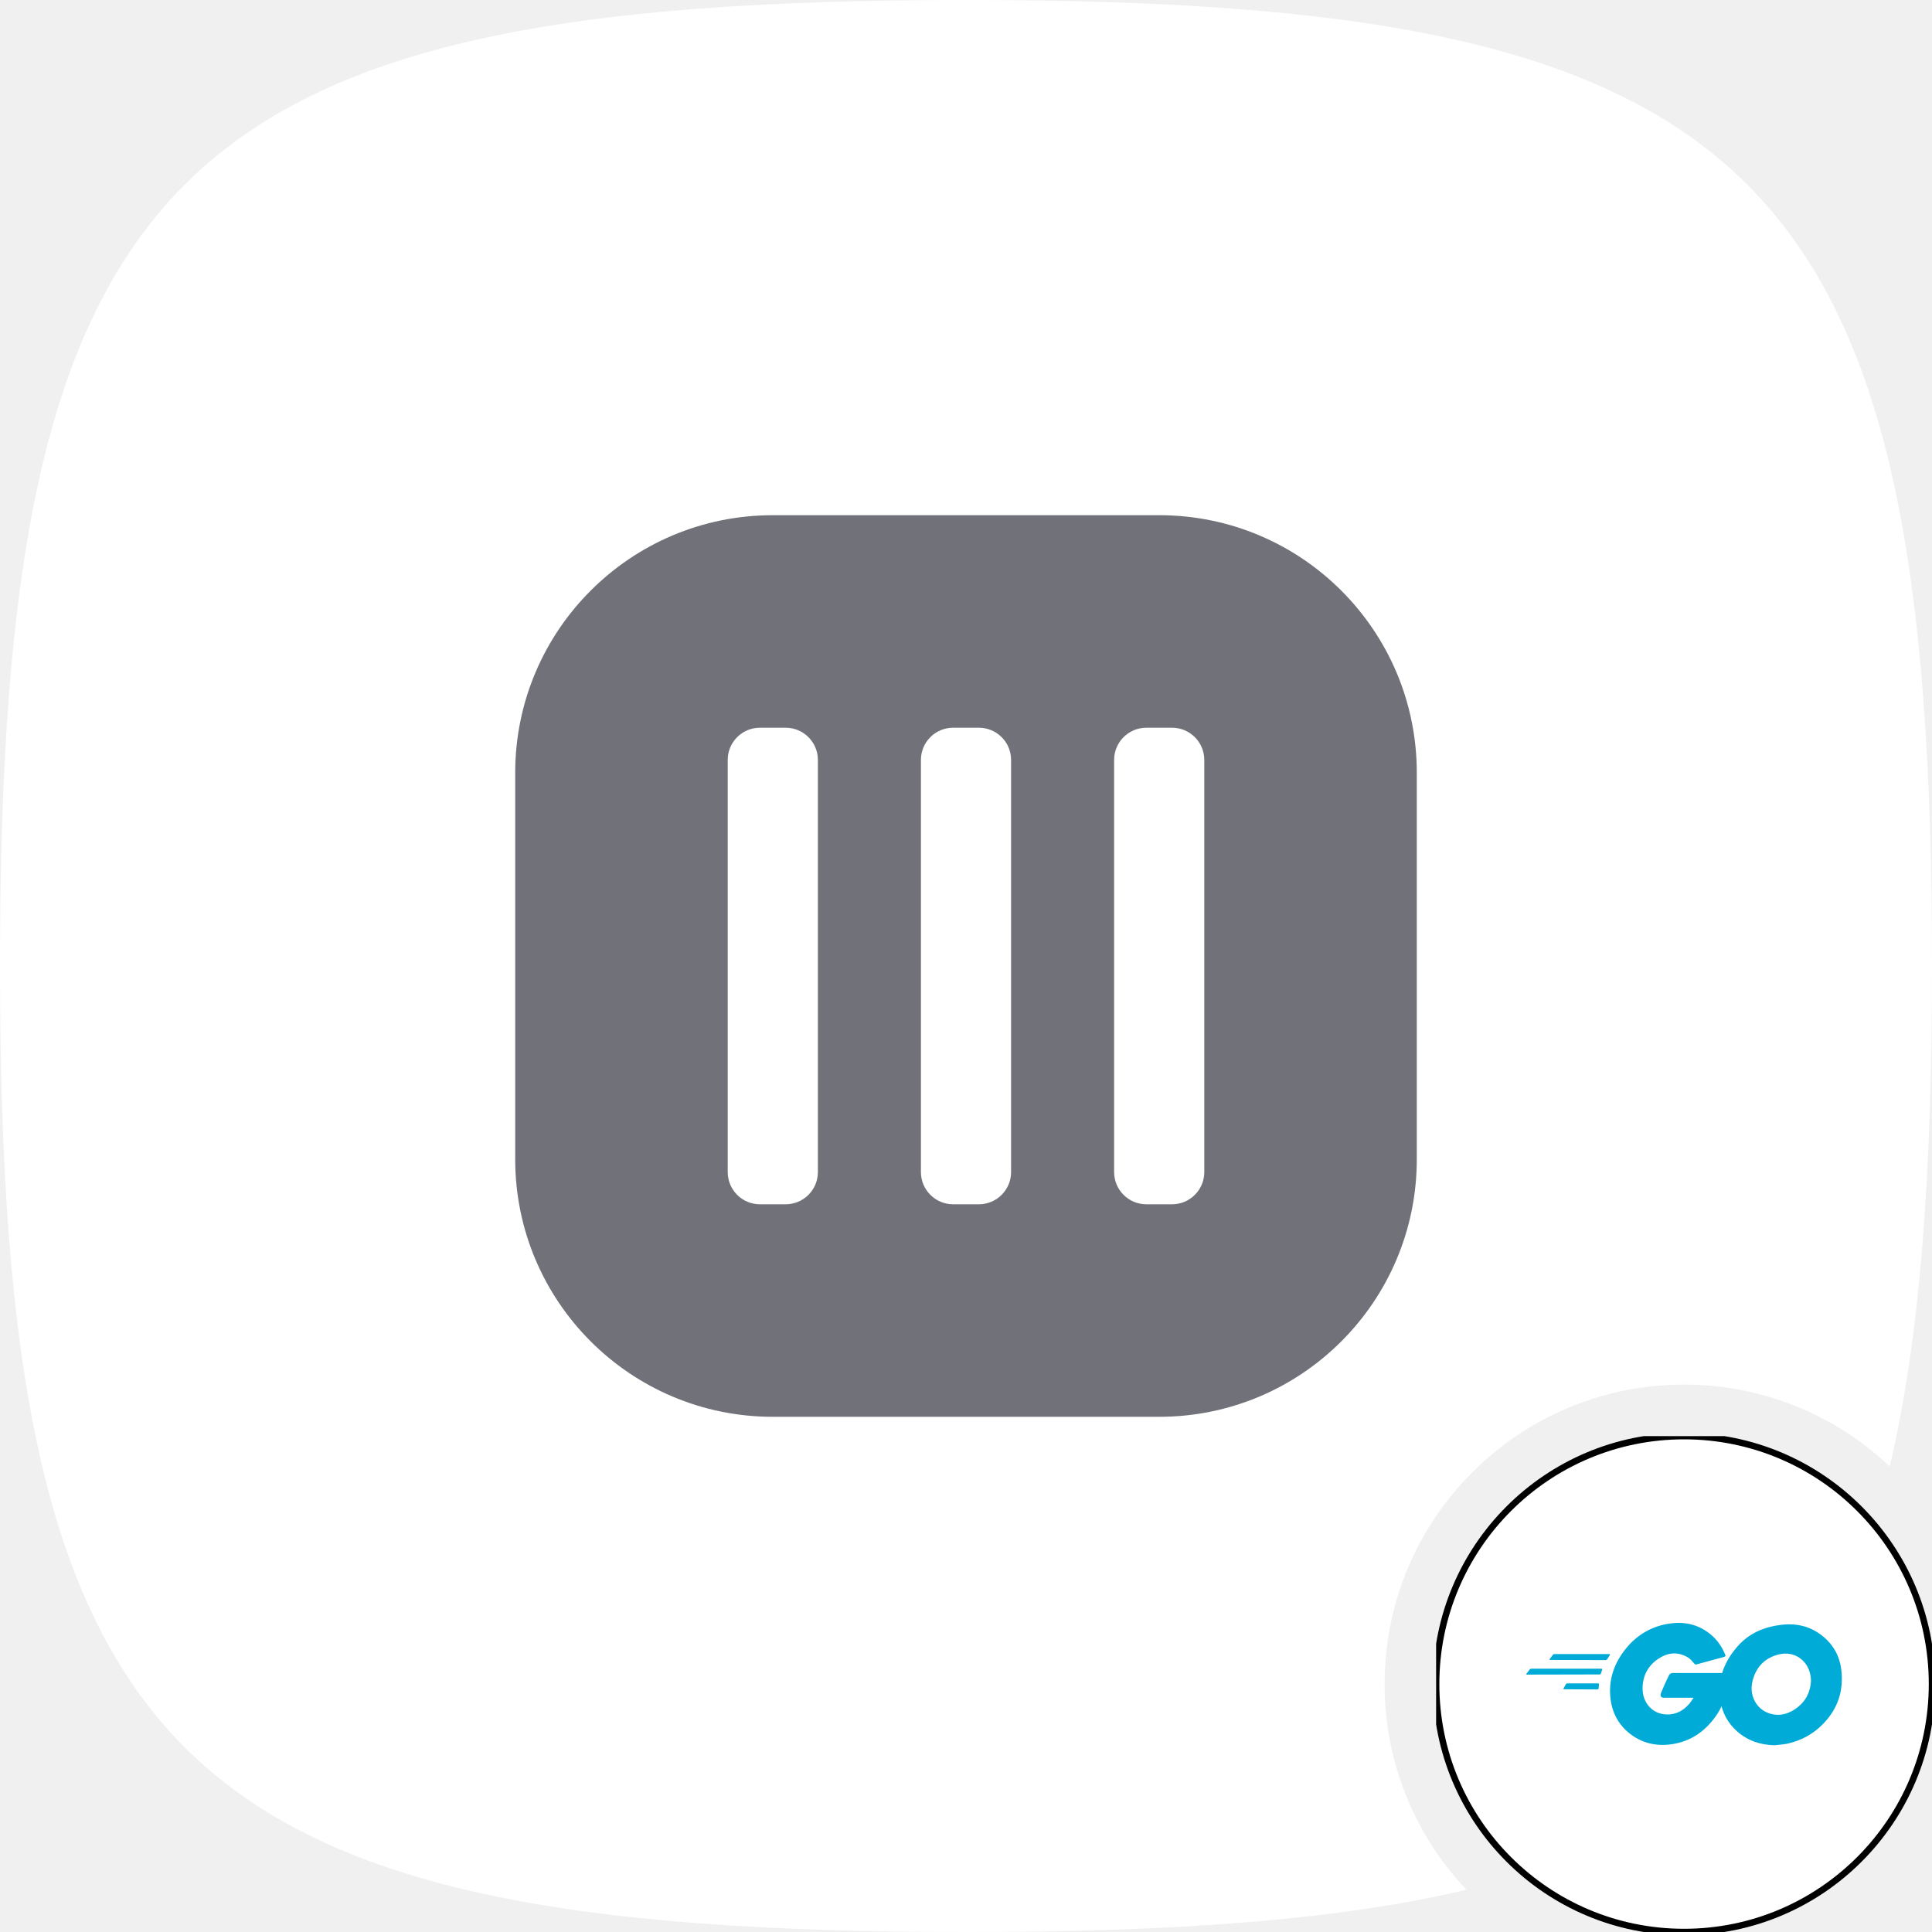
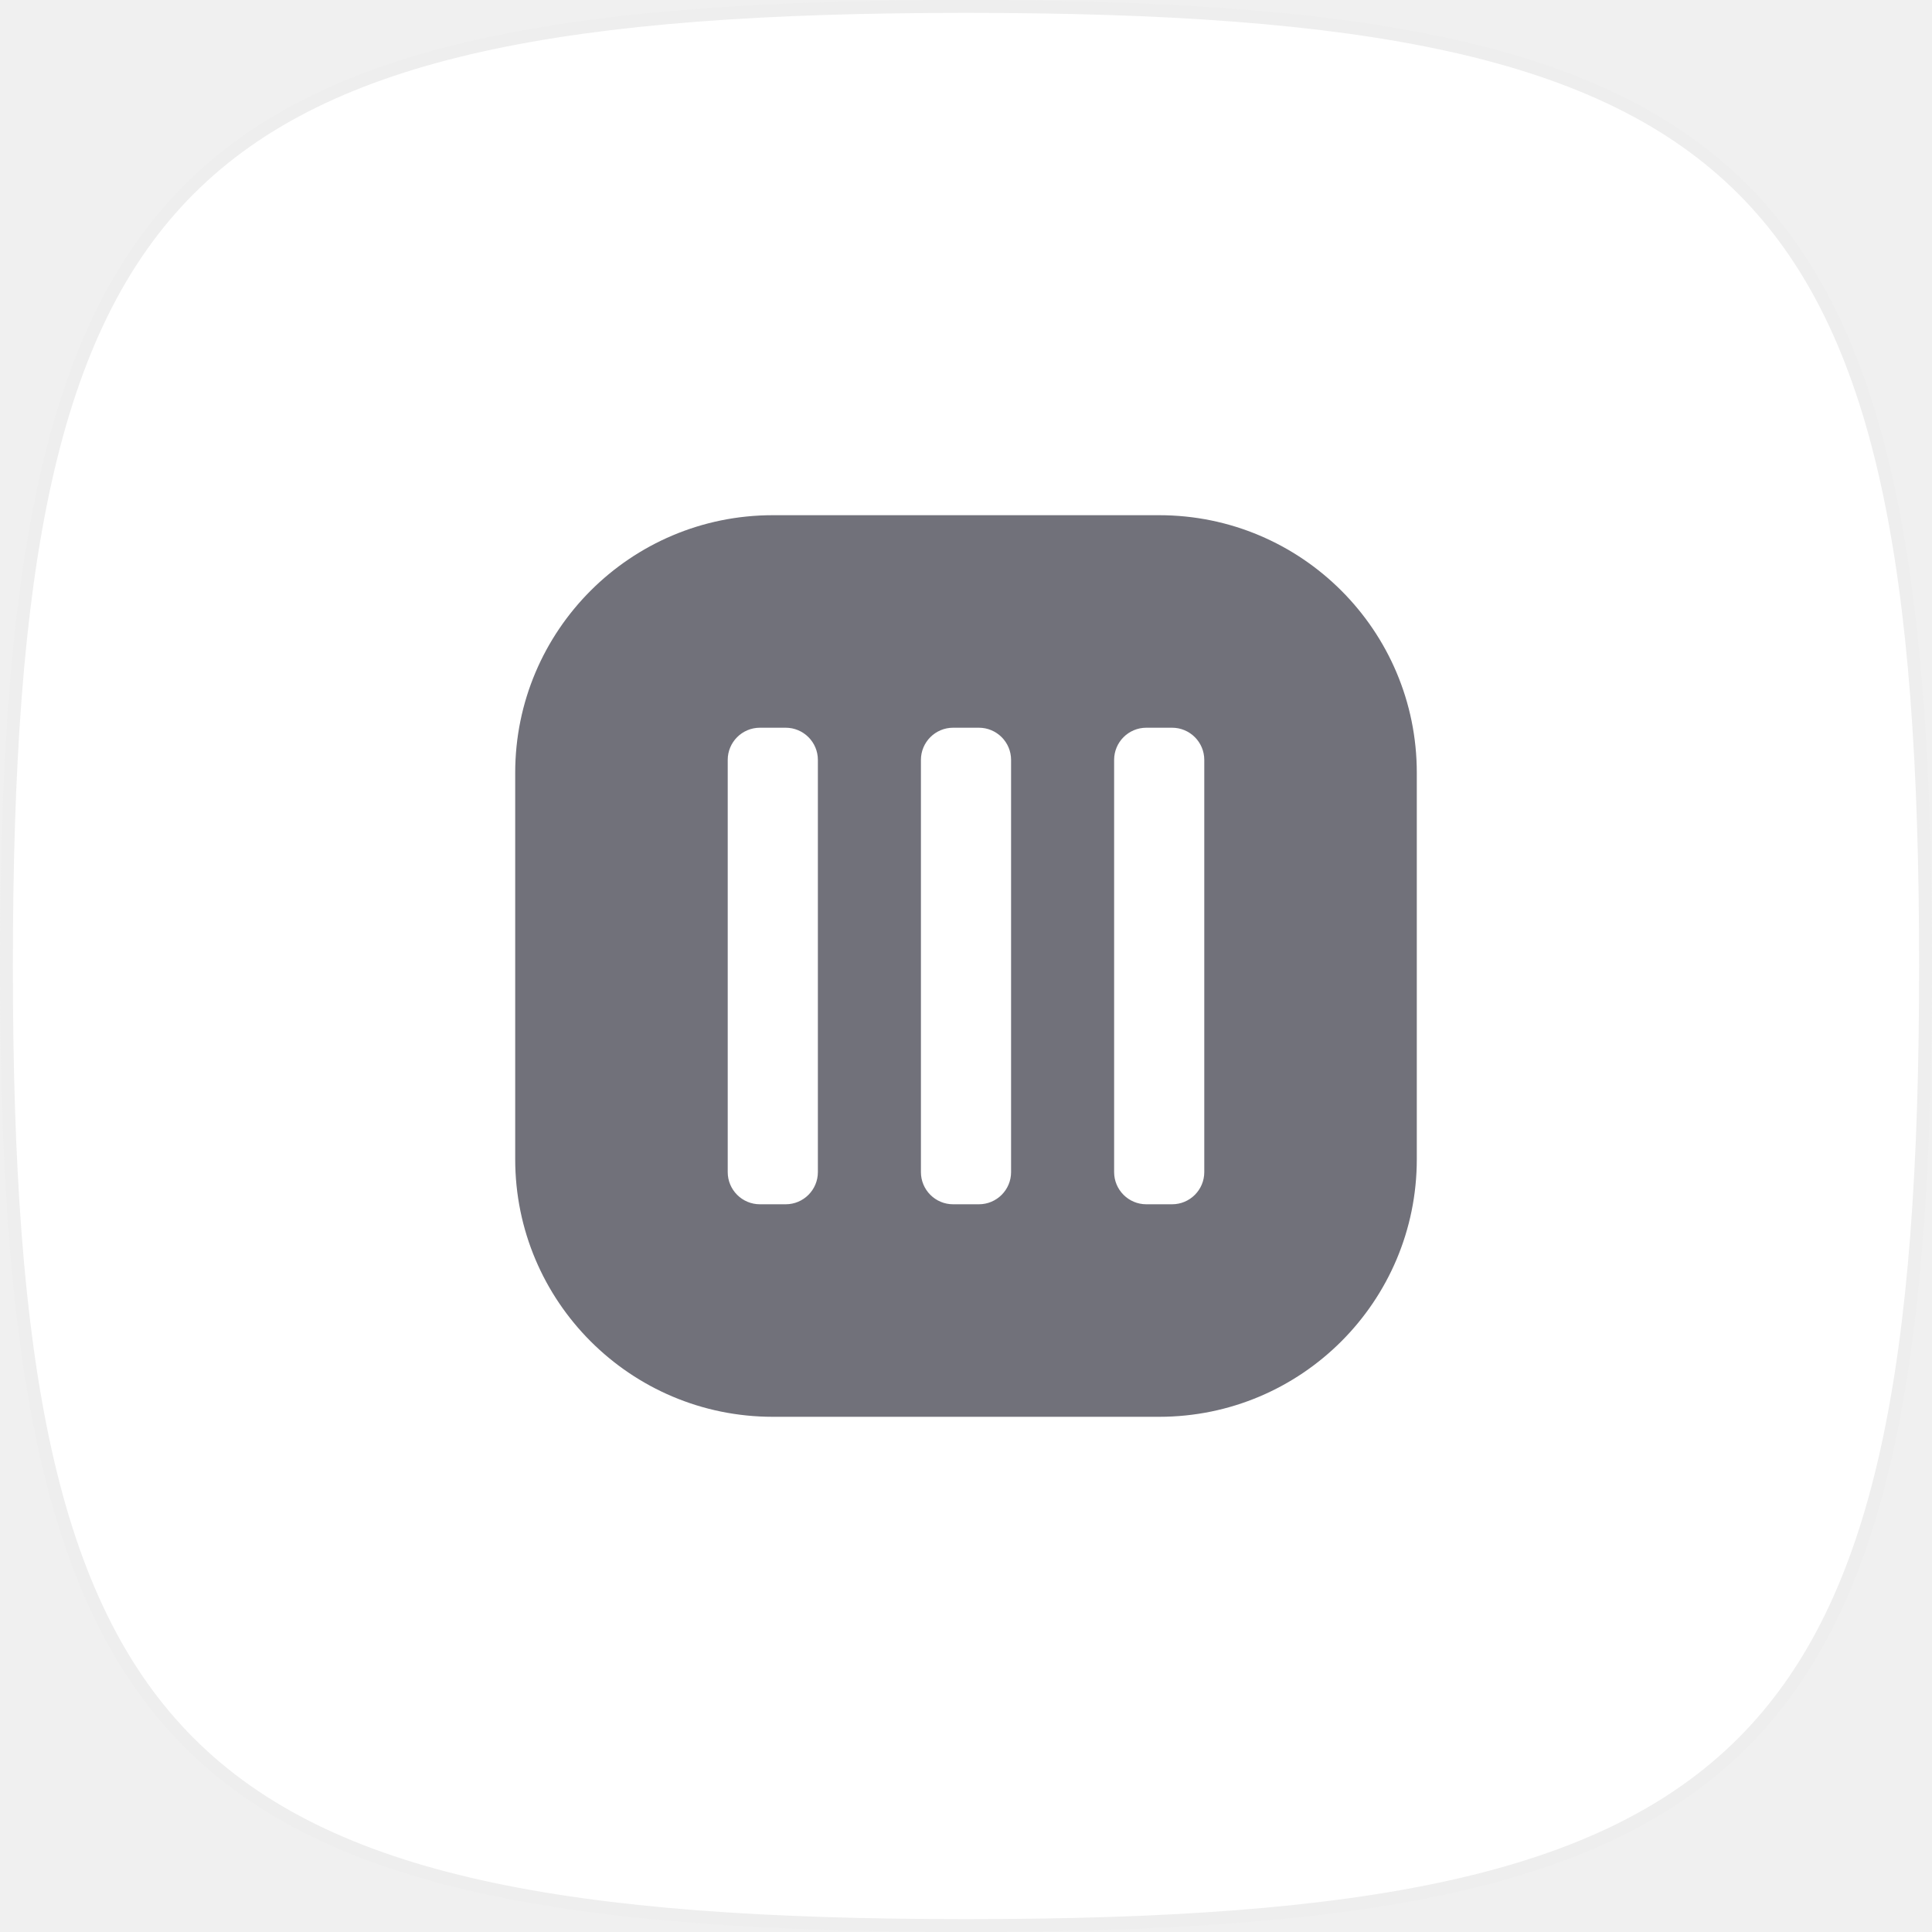
<svg xmlns="http://www.w3.org/2000/svg" width="300" height="300" viewBox="0 0 300 300" fill="none">
-   <g clip-path="url(#clip0_265_53)">
-     <path d="M150 0C273.525 0 300 26.475 300 150C300 182.009 298.22 207.501 293.437 227.705C285.106 219.83 273.868 215 261.5 215C235.819 215 215 235.819 215 261.5C215 273.868 219.83 285.106 227.705 293.437C207.501 298.22 182.009 300 150 300C26.475 300 0 273.525 0 150C0 26.475 26.475 0 150 0Z" fill="white" />
-     <g clip-path="url(#clip1_265_53)">
-       <circle cx="261.5" cy="261.5" r="38.5" fill="white" />
-       <circle cx="261.5" cy="261.5" r="38.5" stroke="black" />
-       <path d="M240.698 257.753C240.602 257.753 240.579 257.704 240.626 257.63L241.127 256.961C241.175 256.887 241.294 256.837 241.39 256.837H249.907C250.002 256.837 250.026 256.911 249.978 256.986L249.573 257.63C249.525 257.704 249.406 257.778 249.334 257.778L240.698 257.753Z" fill="#00ACD7" />
-       <path d="M237.095 260.031C237 260.031 236.976 259.982 237.024 259.908L237.525 259.239C237.573 259.165 237.692 259.115 237.787 259.115H248.666C248.762 259.115 248.809 259.19 248.786 259.264L248.595 259.858C248.571 259.957 248.475 260.007 248.38 260.007L237.095 260.031Z" fill="#00ACD7" />
-       <path d="M242.869 262.309C242.773 262.309 242.75 262.235 242.797 262.161L243.131 261.542C243.179 261.467 243.275 261.393 243.37 261.393H248.141C248.237 261.393 248.285 261.467 248.285 261.566L248.237 262.161C248.237 262.26 248.141 262.334 248.07 262.334L242.869 262.309Z" fill="#00ACD7" />
-       <path d="M267.633 257.307C266.13 257.704 265.104 258.001 263.625 258.397C263.267 258.496 263.243 258.521 262.933 258.149C262.575 257.728 262.313 257.456 261.812 257.208C260.309 256.441 258.853 256.664 257.493 257.58C255.871 258.669 255.036 260.279 255.06 262.284C255.084 264.265 256.396 265.9 258.281 266.172C259.903 266.395 261.263 265.8 262.336 264.538C262.551 264.265 262.742 263.968 262.981 263.622C262.122 263.622 261.048 263.622 258.376 263.622C257.875 263.622 257.756 263.3 257.923 262.879C258.233 262.111 258.806 260.823 259.14 260.18C259.211 260.031 259.378 259.784 259.736 259.784C260.953 259.784 265.438 259.784 268.42 259.784C268.372 260.452 268.372 261.121 268.277 261.789C268.015 263.572 267.37 265.206 266.321 266.642C264.603 268.995 262.36 270.456 259.521 270.852C257.183 271.174 255.012 270.703 253.104 269.218C251.338 267.831 250.336 265.999 250.074 263.721C249.764 261.022 250.527 258.595 252.102 256.466C253.796 254.163 256.038 252.702 258.782 252.182C261.024 251.761 263.171 252.033 265.104 253.395C266.368 254.262 267.275 255.45 267.871 256.886C268.015 257.109 267.919 257.233 267.633 257.307Z" fill="#00ACD7" />
-       <path d="M275.53 271C273.359 270.951 271.378 270.307 269.708 268.821C268.301 267.558 267.418 265.949 267.132 264.042C266.702 261.244 267.442 258.768 269.064 256.564C270.806 254.187 272.905 252.949 275.744 252.429C278.178 251.983 280.468 252.231 282.544 253.692C284.428 255.029 285.597 256.837 285.908 259.214C286.313 262.556 285.383 265.28 283.164 267.608C281.589 269.267 279.657 270.307 277.438 270.777C276.794 270.901 276.15 270.926 275.53 271ZM281.208 260.997C281.184 260.675 281.184 260.427 281.136 260.179C280.707 257.728 278.536 256.341 276.269 256.886C274.05 257.406 272.619 258.867 272.094 261.195C271.665 263.126 272.571 265.082 274.289 265.874C275.601 266.469 276.913 266.394 278.178 265.726C280.062 264.711 281.088 263.126 281.208 260.997Z" fill="#00ACD7" />
-     </g>
+   <g clip-path="url(#clip0_235_549)">
+     <path d="M150 1C180.858 1 205.588 2.655 225.333 7.043C245.067 11.429 259.761 18.531 270.615 29.385C281.469 40.239 288.571 54.933 292.957 74.667C297.345 94.412 299 119.142 299 150C299 180.858 297.345 205.588 292.957 225.333C288.571 245.067 281.469 259.761 270.615 270.615C259.761 281.469 245.067 288.571 225.333 292.957C205.588 297.345 180.858 299 150 299C119.142 299 94.412 297.345 74.667 292.957C54.933 288.571 40.239 281.469 29.385 270.615C18.531 259.761 11.429 245.067 7.043 225.333C2.655 205.588 1 180.858 1 150C1 119.142 2.655 94.412 7.043 74.667C11.429 54.933 18.531 40.239 29.385 29.385C40.239 18.531 54.933 11.429 74.667 7.043C94.412 2.655 119.142 1 150 1Z" fill="white" stroke="#EEEEEE" stroke-width="2" />
    <path d="M180 80C202.091 80 220 97.909 220 120V180C220 202.091 202.091 220 180 220H120C97.909 220 80 202.091 80 180V120C80 97.909 97.909 80 120 80H180ZM118 113C115.239 113 113 115.239 113 118V182C113 184.761 115.239 187 118 187H122C124.761 187 127 184.761 127 182V118C127 115.239 124.761 113 122 113H118ZM148 113C145.239 113 143 115.239 143 118V182C143 184.761 145.239 187 148 187H152C154.761 187 157 184.761 157 182V118C157 115.239 154.761 113 152 113H148ZM178 113C175.239 113 173 115.239 173 118V182C173 184.761 175.239 187 178 187H182C184.761 187 187 184.761 187 182V118C187 115.239 184.761 113 182 113H178Z" fill="#71717A" />
  </g>
  <defs>
-     <clipPath id="clip0_265_53">
+     <clipPath id="clip0_235_549">
      <rect width="300" height="300" fill="white" />
-     </clipPath>
-     <clipPath id="clip1_265_53">
-       <rect width="77" height="77" fill="white" transform="translate(223 223)" />
    </clipPath>
  </defs>
</svg>
